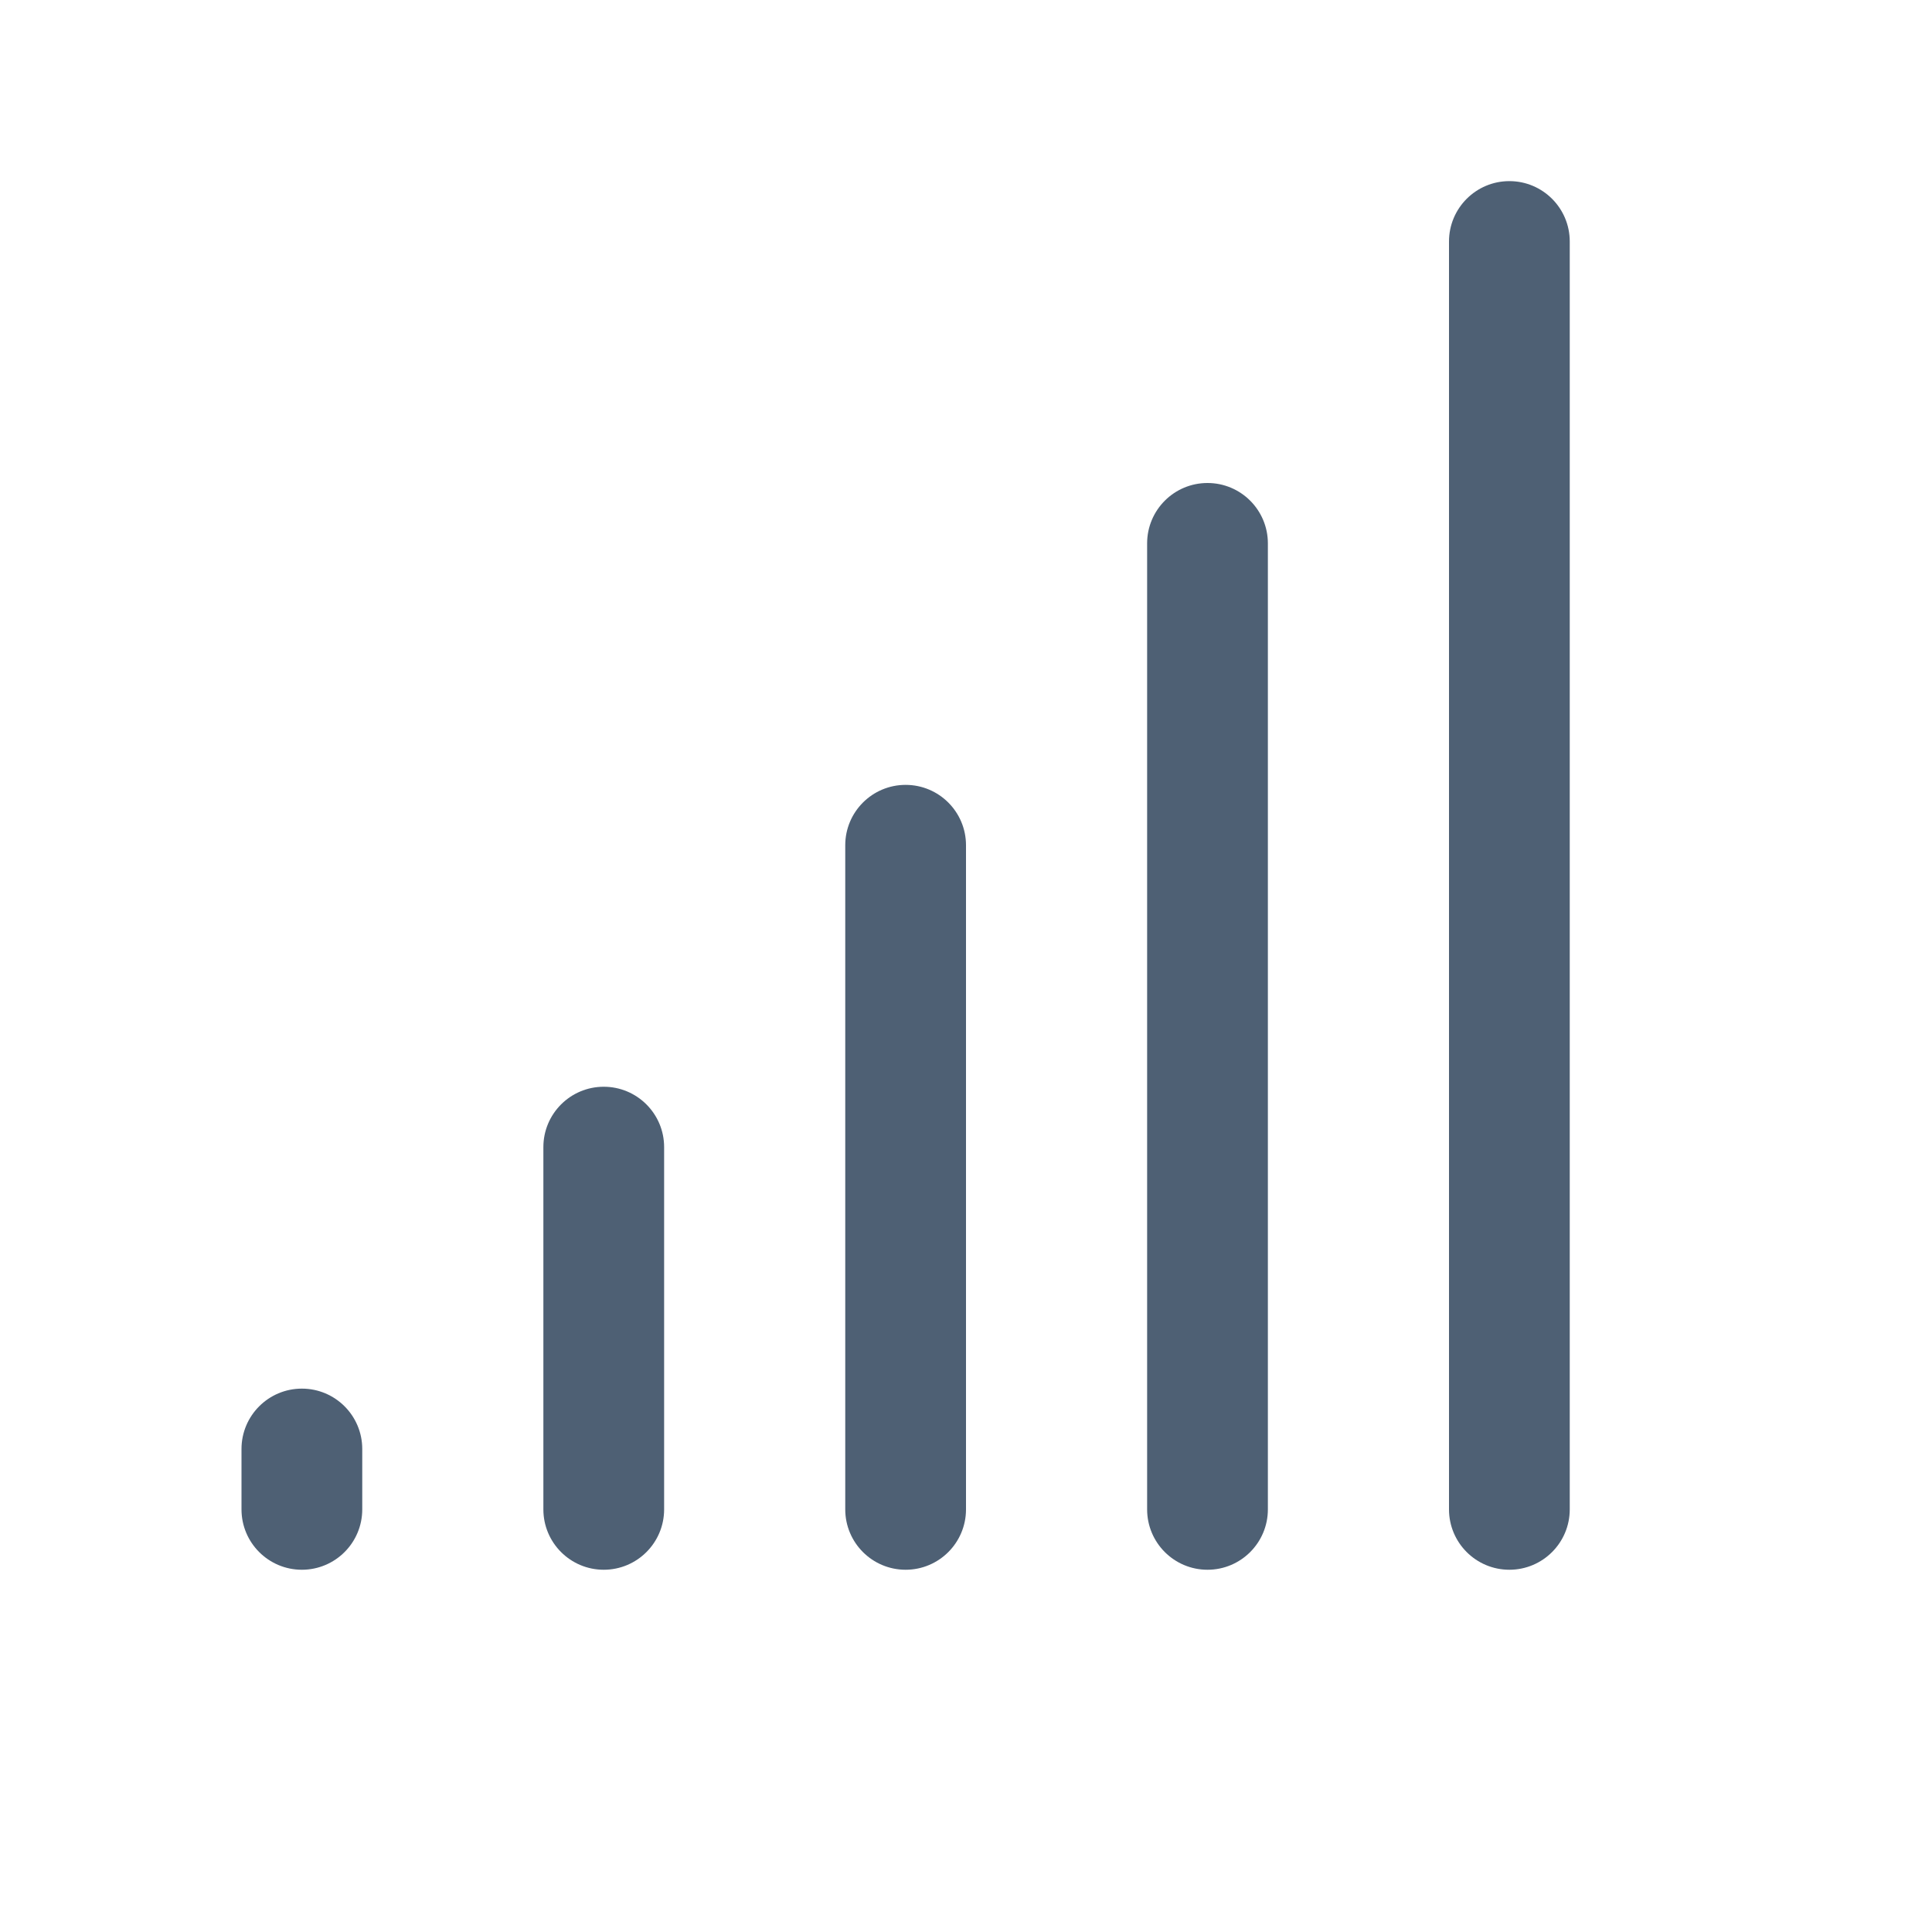
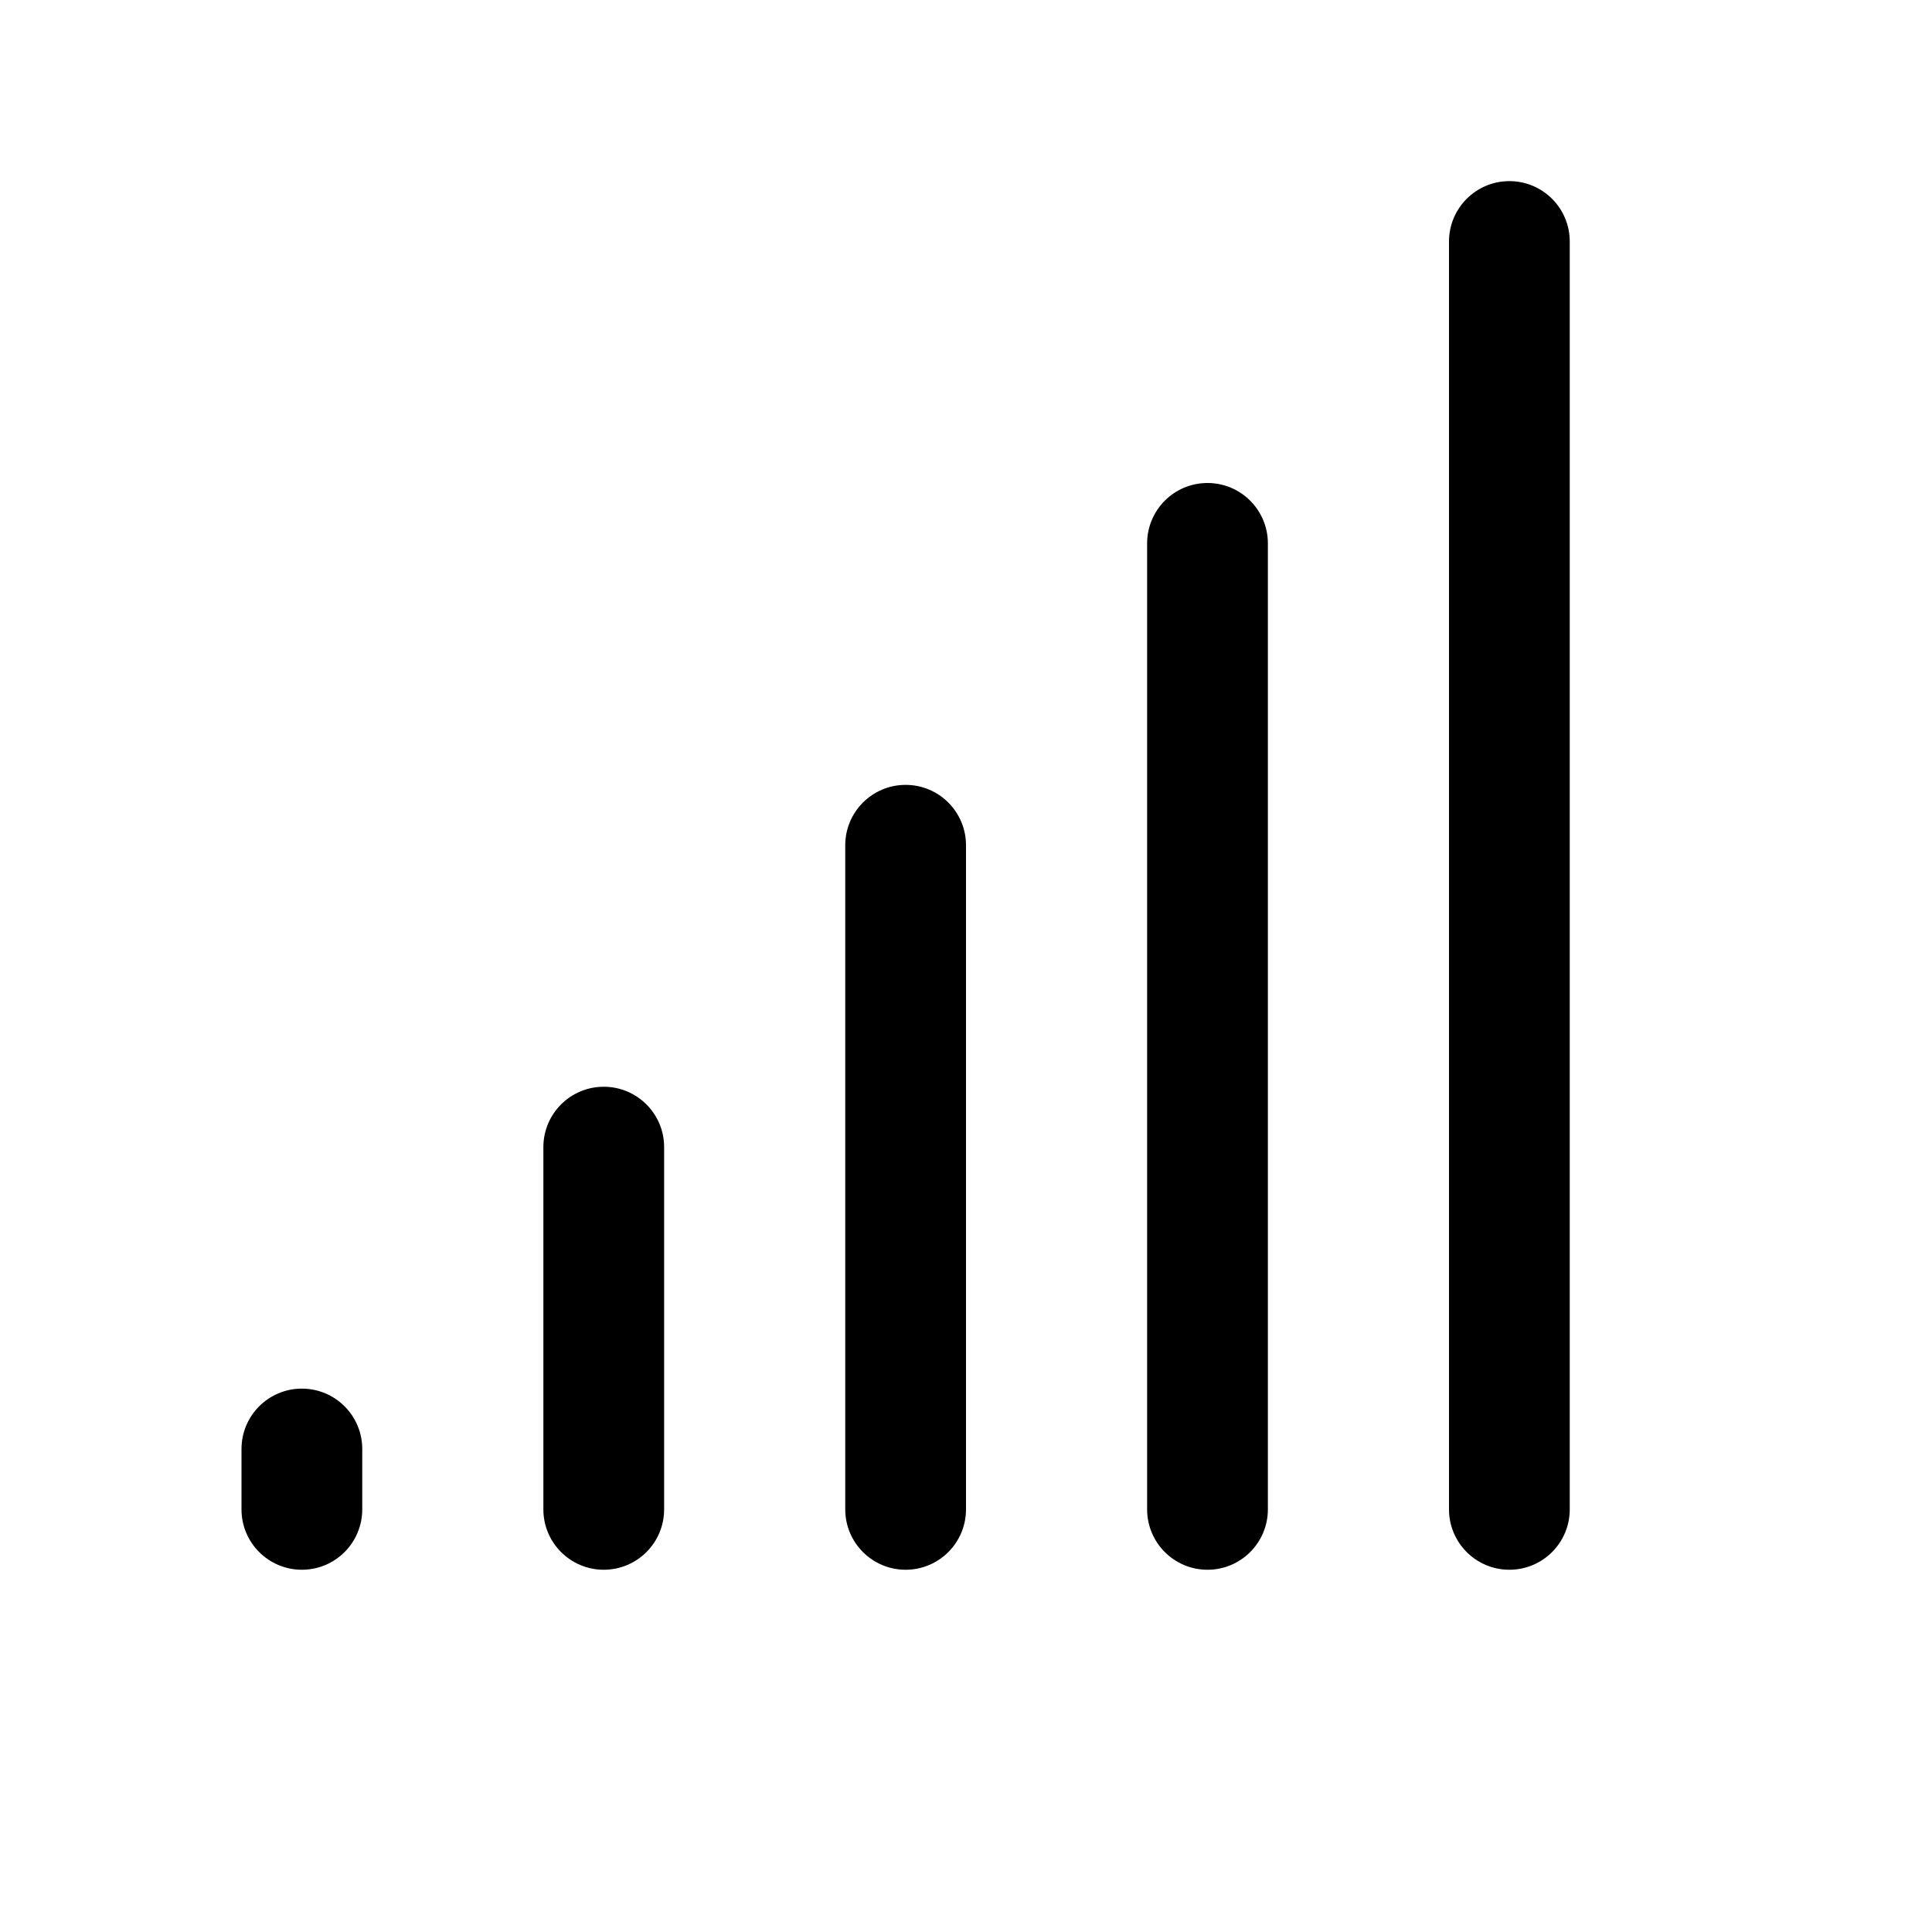
- <svg xmlns="http://www.w3.org/2000/svg" width="24" height="24" fill="#4e6074" viewBox="0 0 256 256">
+ <svg xmlns="http://www.w3.org/2000/svg" width="32" height="32" fill="#000000" viewBox="0 0 256 256">
  <path d="M168,72V200a8,8,0,0,1-16,0V72a8,8,0,0,1,16,0Zm32-48a8,8,0,0,0-8,8V200a8,8,0,0,0,16,0V32A8,8,0,0,0,200,24Zm-80,80a8,8,0,0,0-8,8v88a8,8,0,0,0,16,0V112A8,8,0,0,0,120,104ZM80,144a8,8,0,0,0-8,8v48a8,8,0,0,0,16,0V152A8,8,0,0,0,80,144ZM40,184a8,8,0,0,0-8,8v8a8,8,0,0,0,16,0v-8A8,8,0,0,0,40,184Z" />
</svg>
